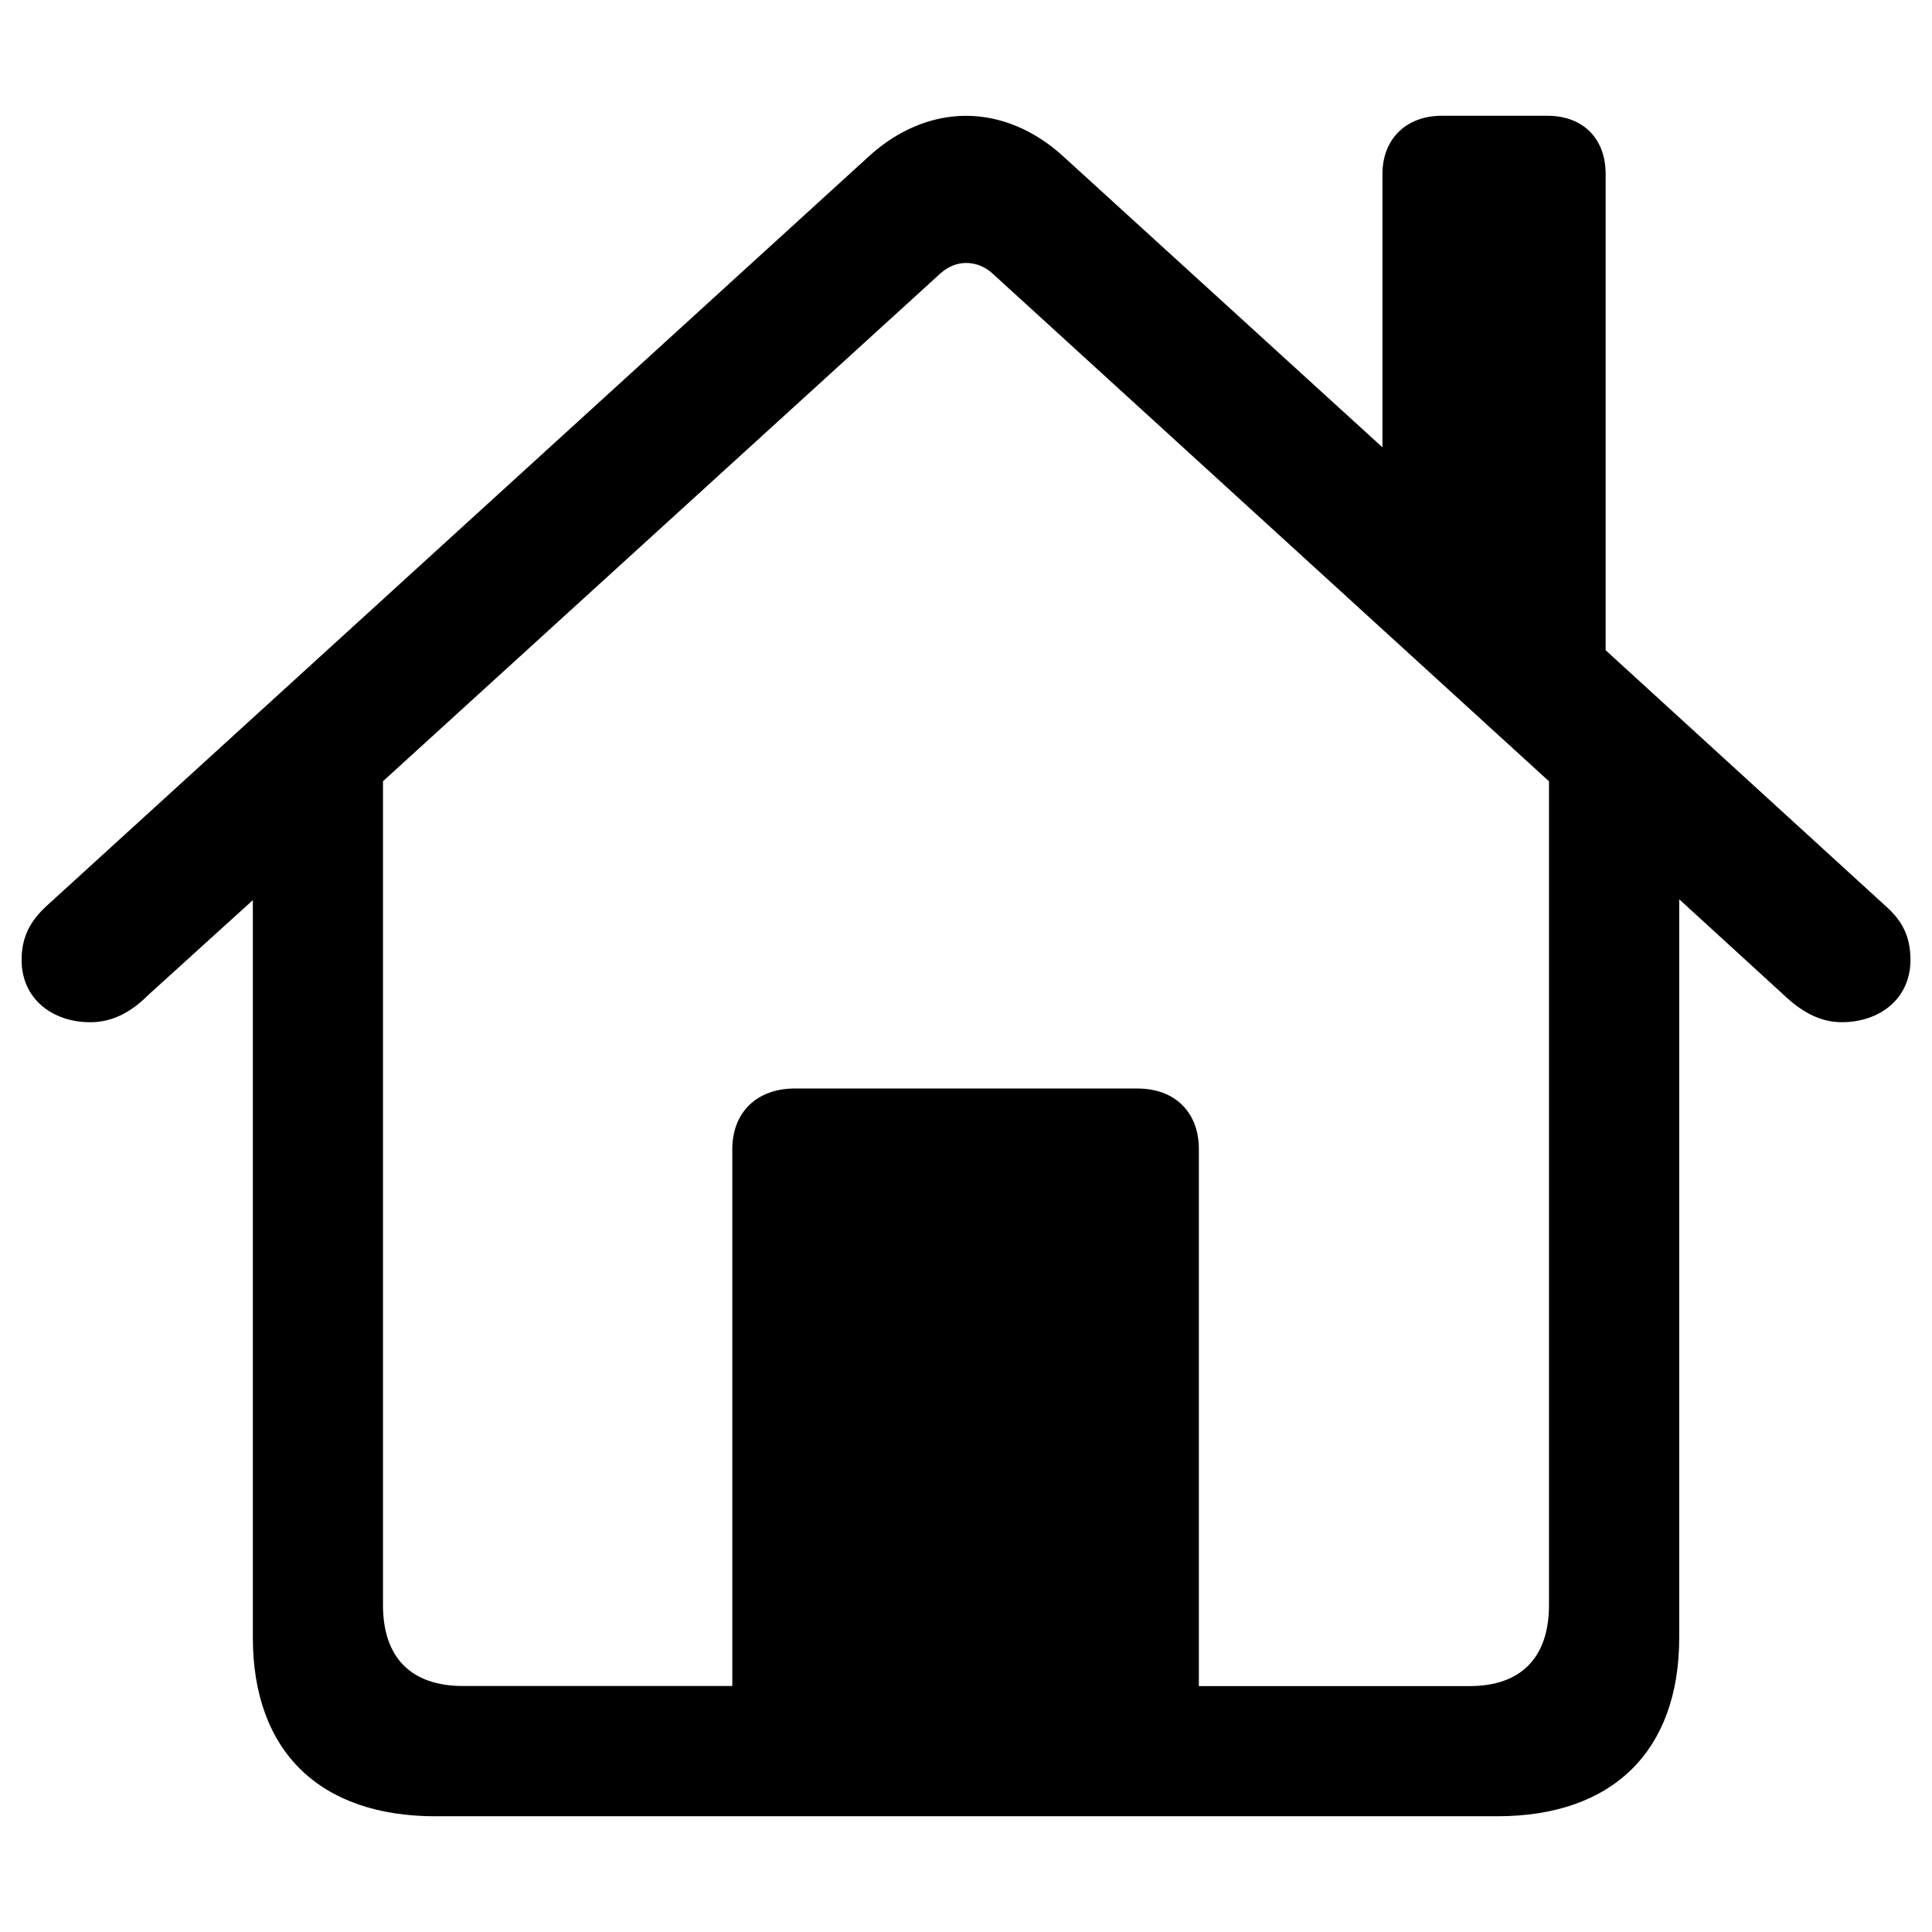
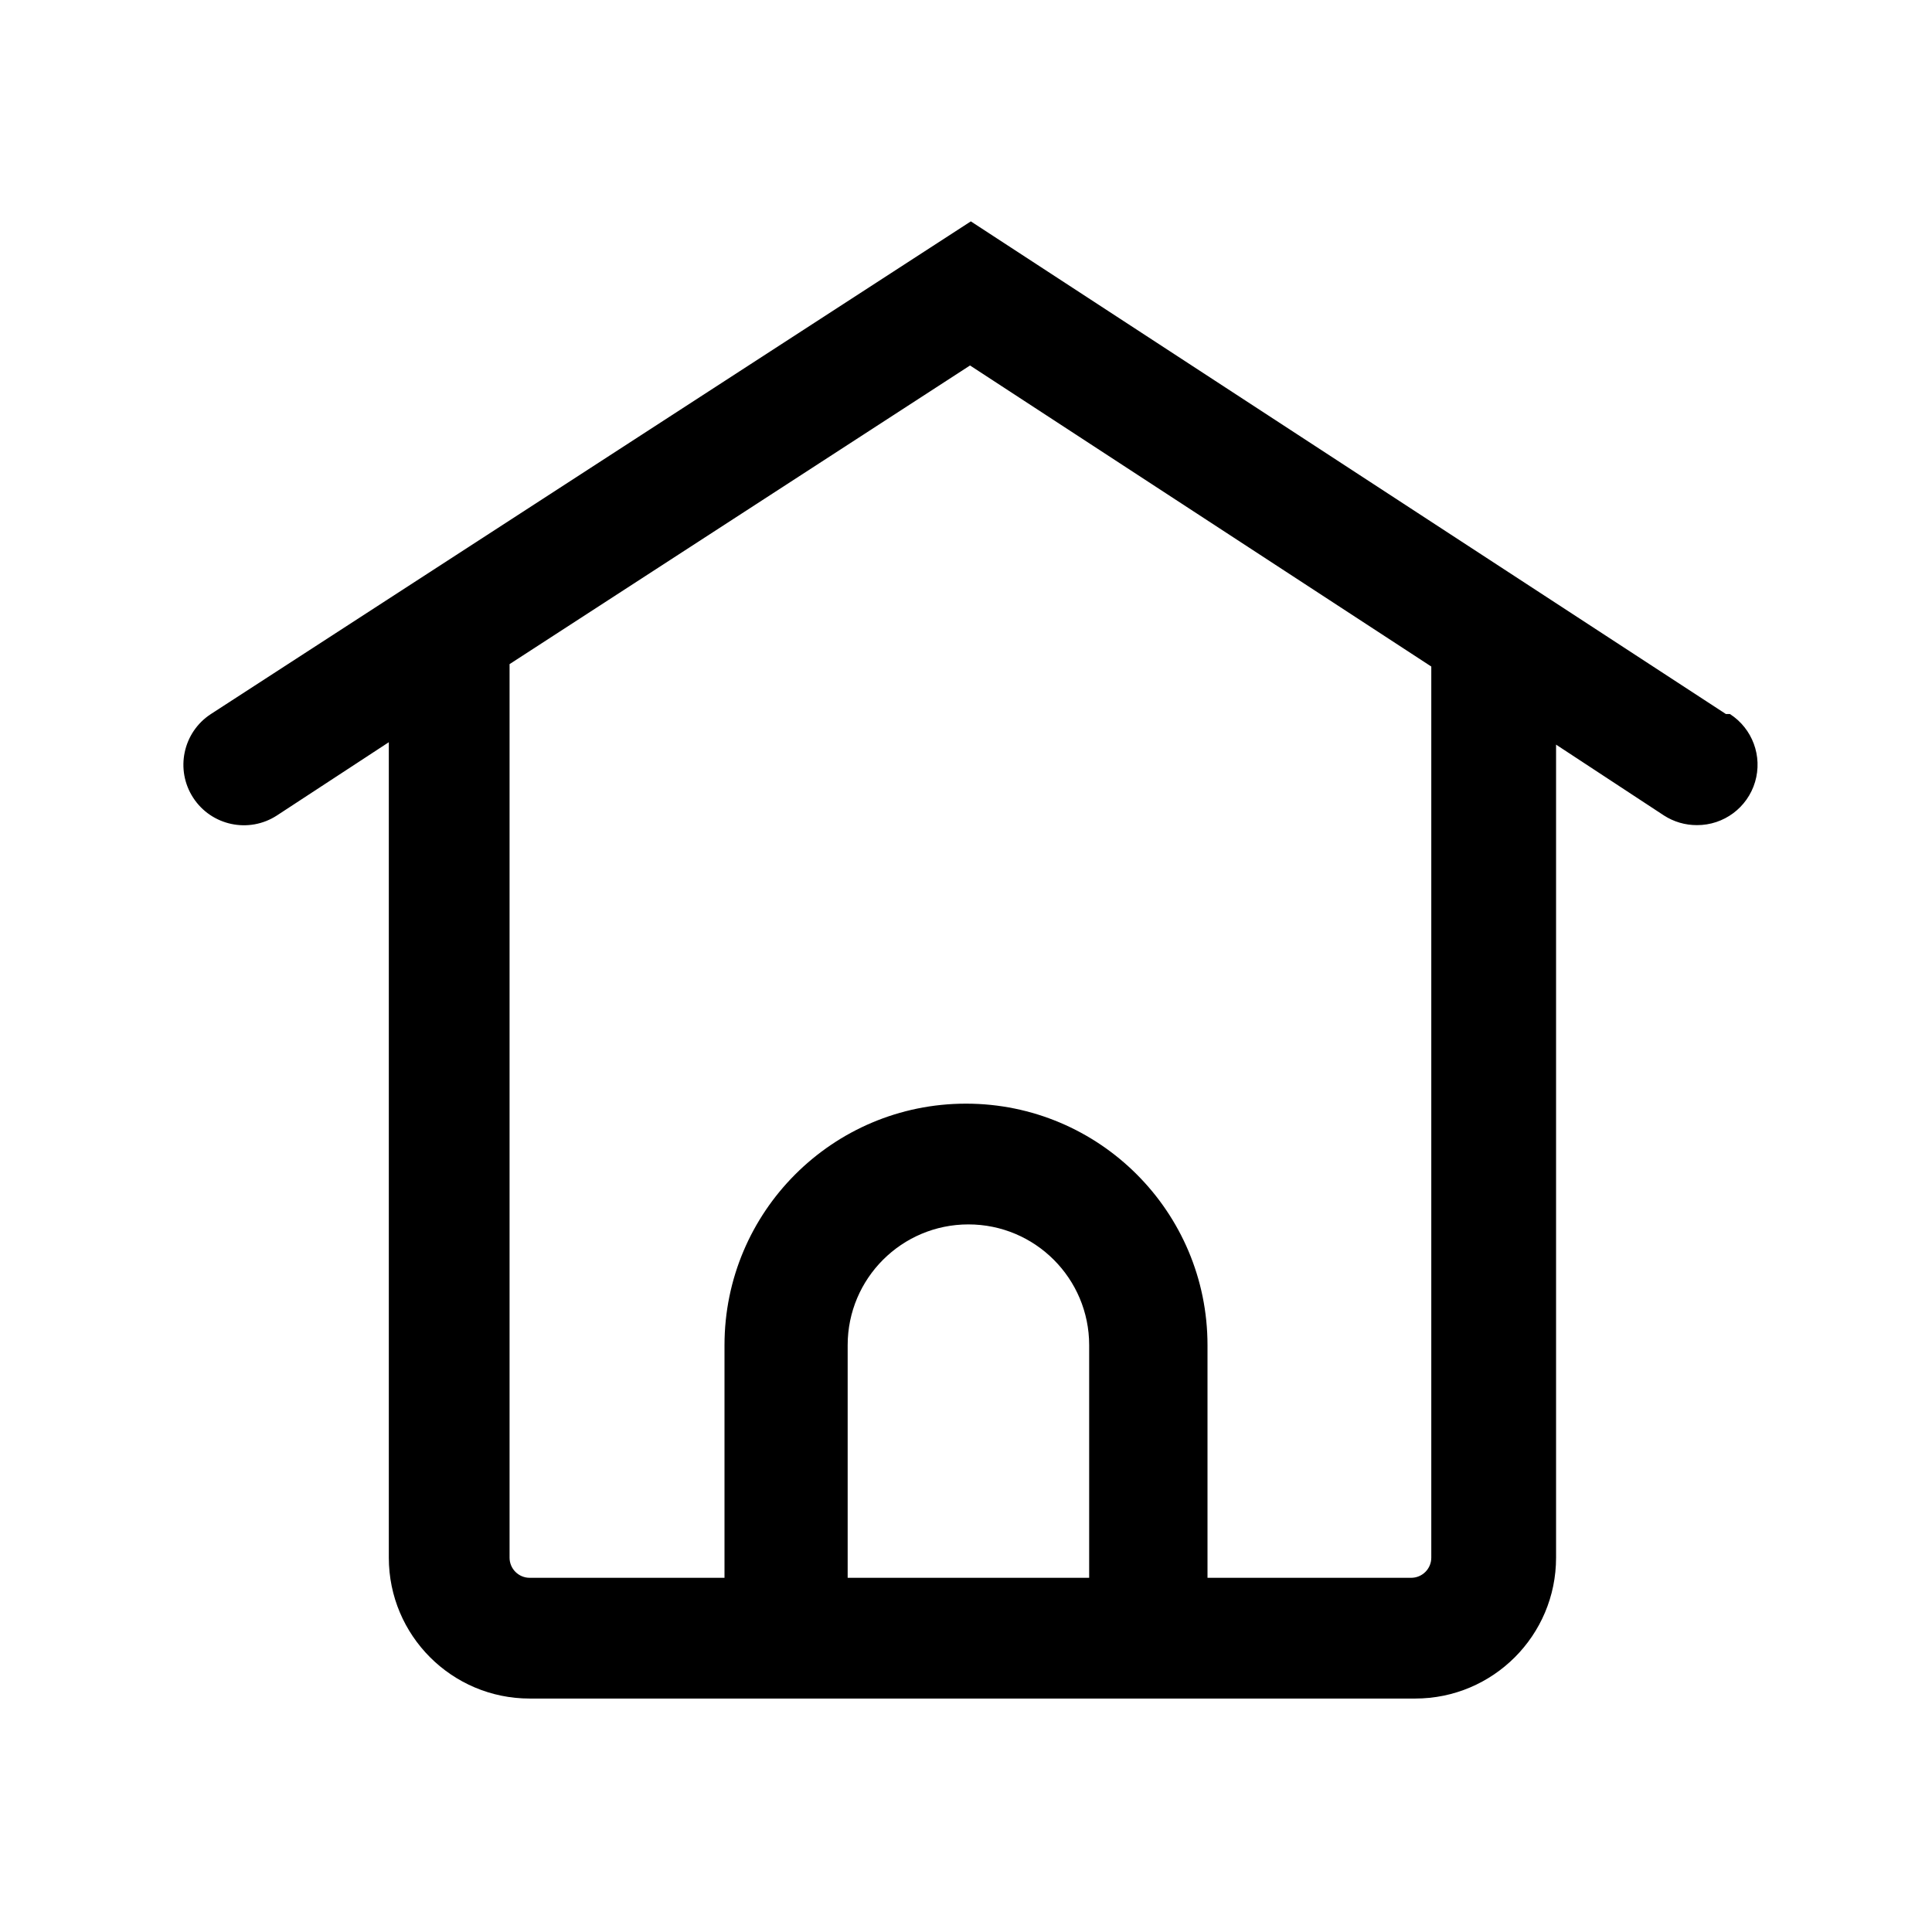
- <svg xmlns="http://www.w3.org/2000/svg" t="1599653027994" class="icon" viewBox="0 0 1024 1024" version="1.1" p-id="1250" width="200" height="200">
+ <svg xmlns="http://www.w3.org/2000/svg" t="1599659110207" class="icon" viewBox="0 0 1024 1024" version="1.1" p-id="5286" width="200" height="200">
  <defs>
    <style type="text/css" />
  </defs>
-   <path d="M230.857 962.651H793.6c60.855 0 96.421-34.304 96.421-94.72V476.635l55.278 50.578c9.015 8.576 18.871 14.574 30.866 14.574 20.133 0 36.425-12.434 36.425-33.006 0-12.855-4.718-20.992-12.855-28.288l-148.718-135.863V92.233c0-18.853-11.995-30.866-30.848-30.866h-56.137c-18.432 0-31.305 12.014-31.305 30.866v144.859l-169.271-154.295c-14.994-13.714-33.006-21.413-51.438-21.413-18.432 0-36.425 7.698-51.419 21.413l-436.297 397.714c-7.717 7.296-12.855 15.433-12.855 28.288 0 20.571 16.274 33.006 36.425 33.006 12.434 0 22.29-5.998 30.866-14.574l55.278-50.139v390.857c0 60.416 35.584 94.72 96.859 94.72zM635.429 609.079c0-19.712-12.855-32.146-32.567-32.146H421.12c-19.712 0-32.987 12.434-32.987 32.146V893.623h-142.72c-27.429 0-42.423-14.994-42.423-42.862V414.062L497.006 146.231c4.279-4.279 9.417-6.857 14.994-6.857 5.577 0 10.715 2.139 15.433 6.857l293.559 267.867v436.699c0 27.867-14.994 42.862-41.984 42.862H635.429z" p-id="1251" />
+   <path d="M914.773 378.453l-400.213-261.12-402.773 261.12a32 32 0 1 0 34.987 53.76l59.307-38.827v432.213a74.667 74.667 0 0 0 74.667 74.667h469.333a74.667 74.667 0 0 0 74.667-74.667V394.667l57.173 37.547a32 32 0 0 0 17.493 5.12 32 32 0 0 0 17.493-58.88zM449.28 836.267v-123.307a64 64 0 0 1 128 0v123.307z m309.333-10.667a10.667 10.667 0 0 1-10.667 10.667H640v-123.307a128 128 0 0 0-256 0v123.307H280.747a10.667 10.667 0 0 1-10.667-10.667V352l244.053-158.293 244.48 159.573z" p-id="5287" />
</svg>
